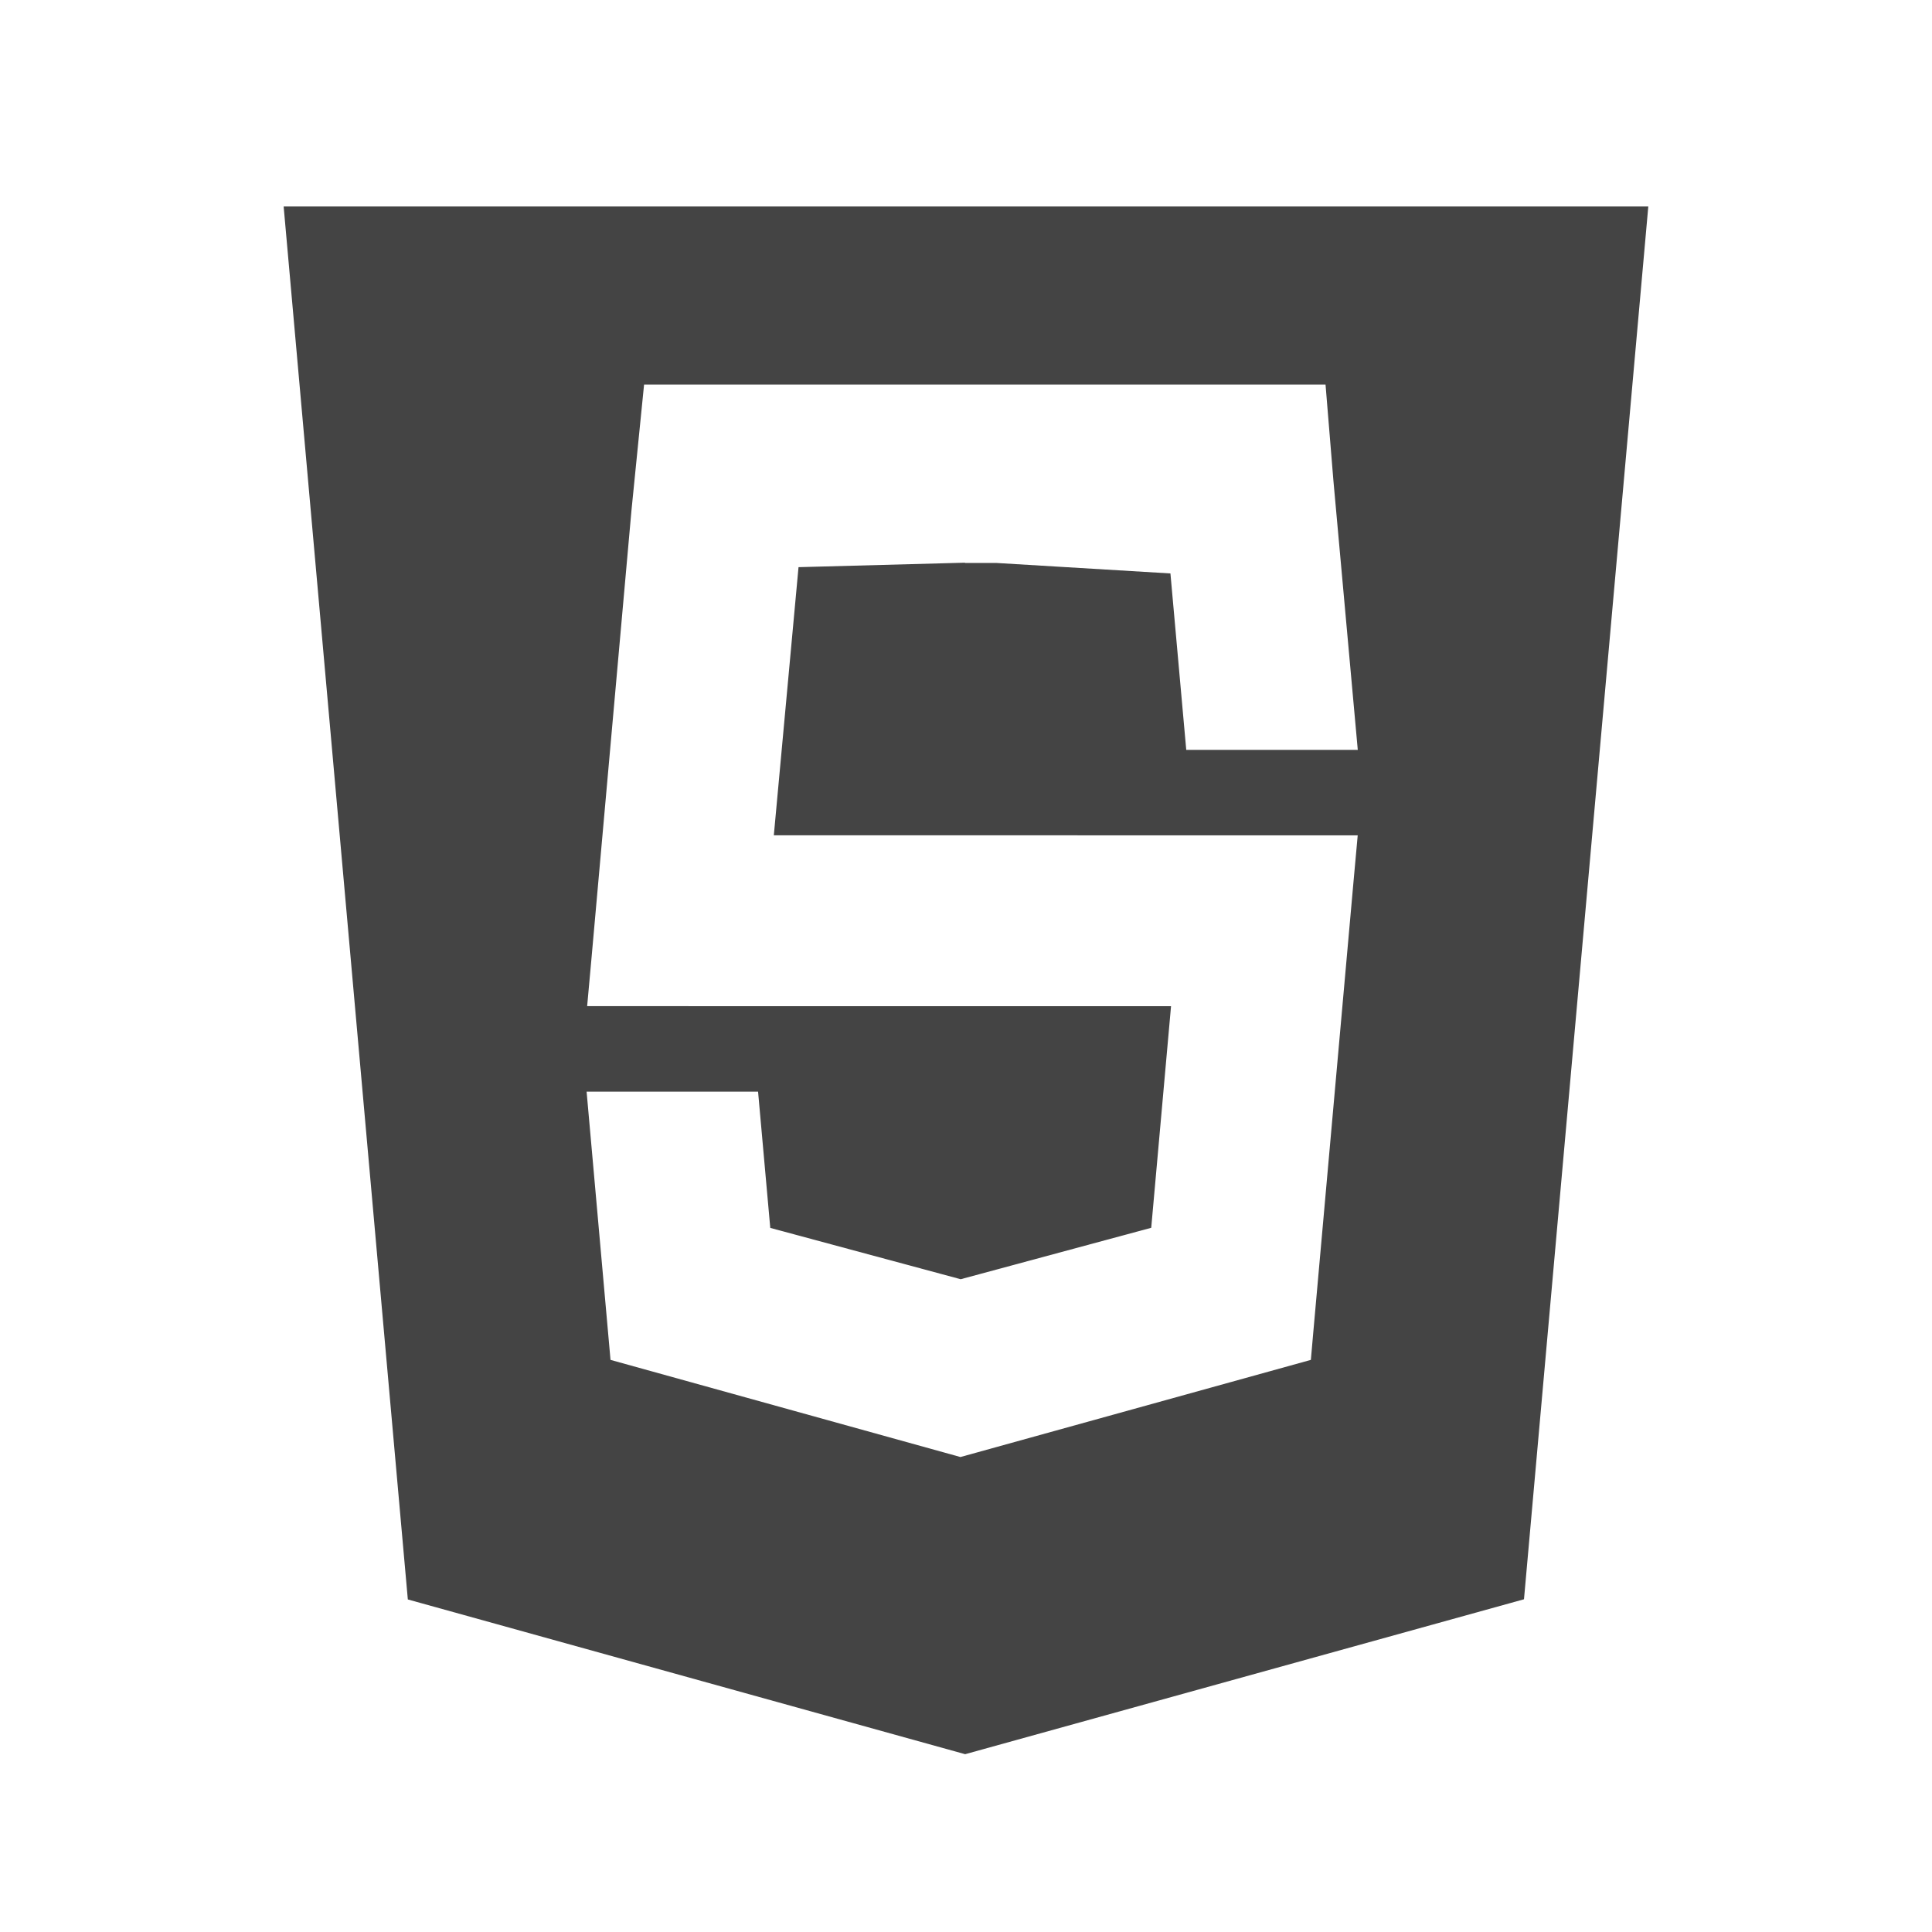
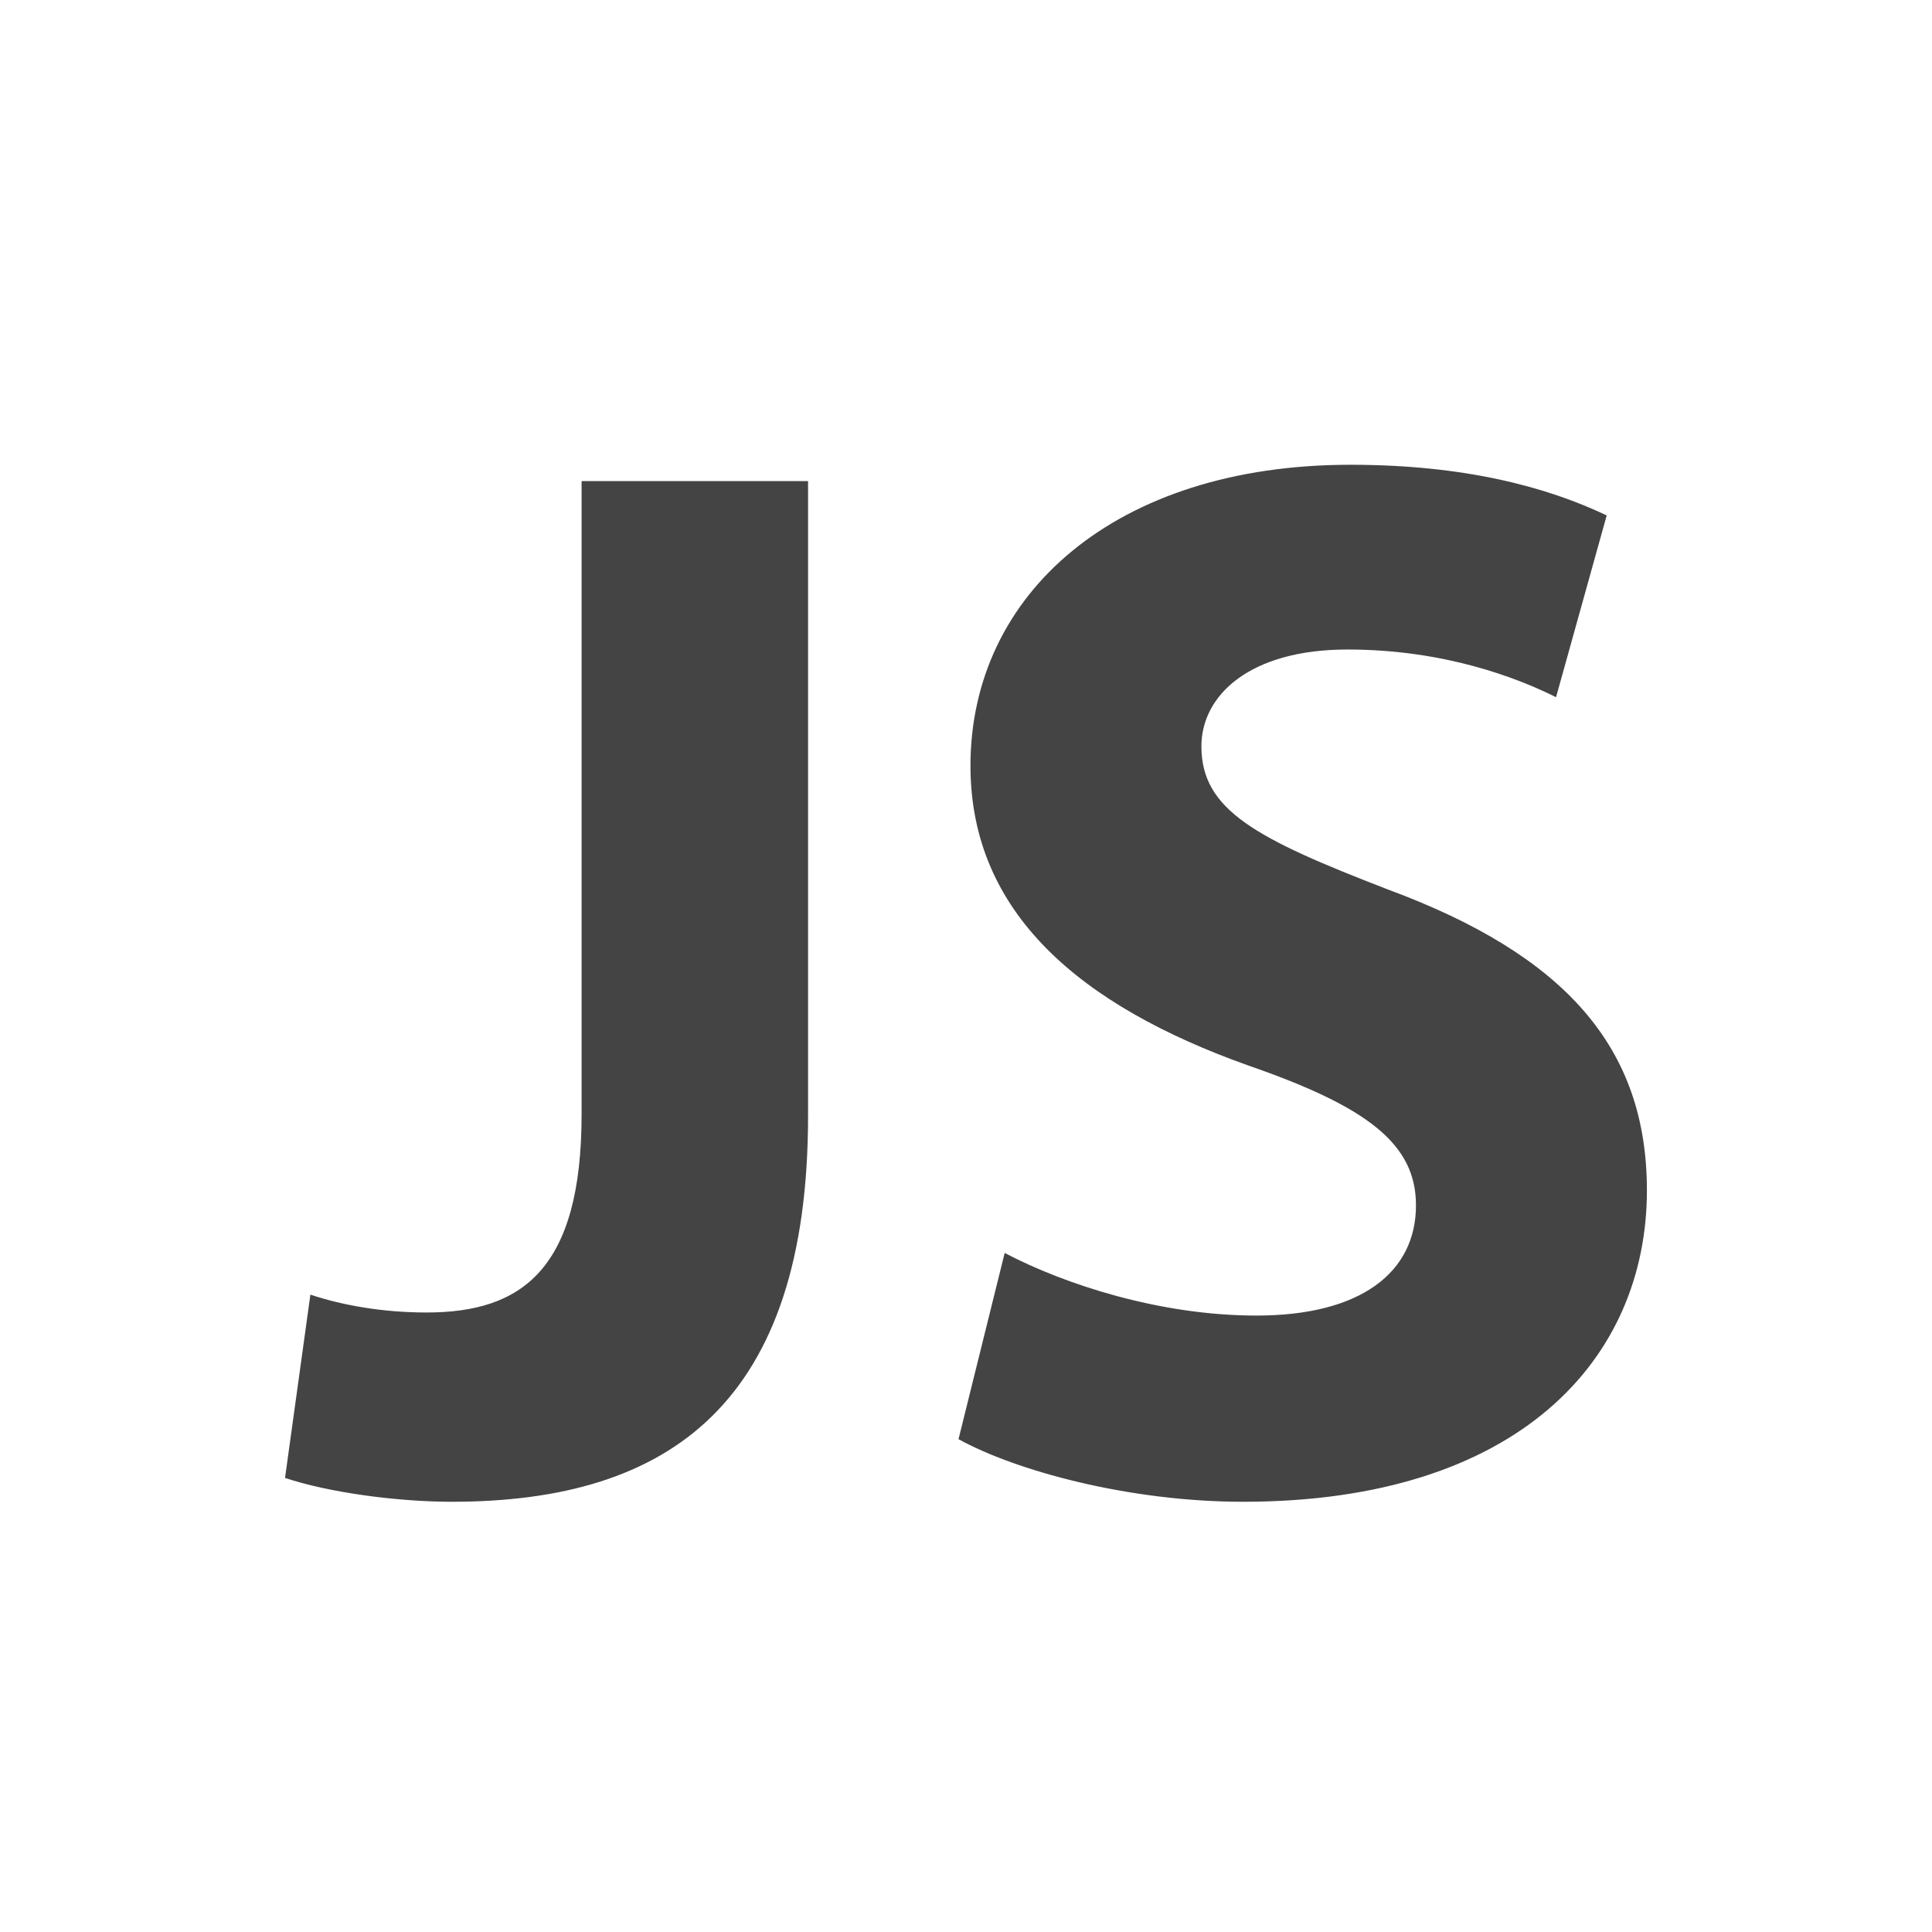
<svg xmlns="http://www.w3.org/2000/svg" version="1.1" width="32" height="32" viewBox="0 0 32 32">
-   <path fill="#444444" d="M4.698 3.419l2.057 23.073 9.231 2.563 9.256-2.566 2.059-23.069h-22.604zM13.226 9.394l-0.409 4.441 9.671 0.001-0.069 0.76-0.665 7.45-0.042 0.478-5.804 1.609-5.796-1.609-0.396-4.443h2.84l0.202 2.257 3.154 0.85 3.156-0.852 0.328-3.67-9.671-0.001 0.069-0.76 0.665-7.45 0.209-2.086h11.287l0.131 1.598 0.403 4.453h-2.841l-0.262-2.922-2.889-0.174h-0.515v-0.004l-2.755 0.074z" />
+   <path fill="#444444" d="M9.633 7.968h3.751v10.514c0 4.738-2.271 6.392-5.899 6.392-0.888 0-2.024-0.148-2.764-0.395l0.42-3.036c0.518 0.173 1.185 0.296 1.925 0.296 1.58 0 2.567-0.716 2.567-3.282v-10.489zM16.641 20.753c0.987 0.518 2.567 1.037 4.171 1.037 1.728 0 2.641-0.716 2.641-1.826 0-1.012-0.79-1.629-2.789-2.32-2.764-0.987-4.59-2.517-4.59-4.961 0-2.838 2.394-4.985 6.293-4.985 1.9 0 3.258 0.37 4.245 0.839l-0.839 3.011c-0.642-0.321-1.851-0.79-3.455-0.79-1.629 0-2.419 0.765-2.419 1.604 0 1.061 0.913 1.53 3.085 2.369 2.937 1.086 4.294 2.616 4.294 4.985 0 2.789-2.122 5.158-6.688 5.158-1.9 0-3.776-0.518-4.714-1.037l0.765-3.085z" />
</svg>
